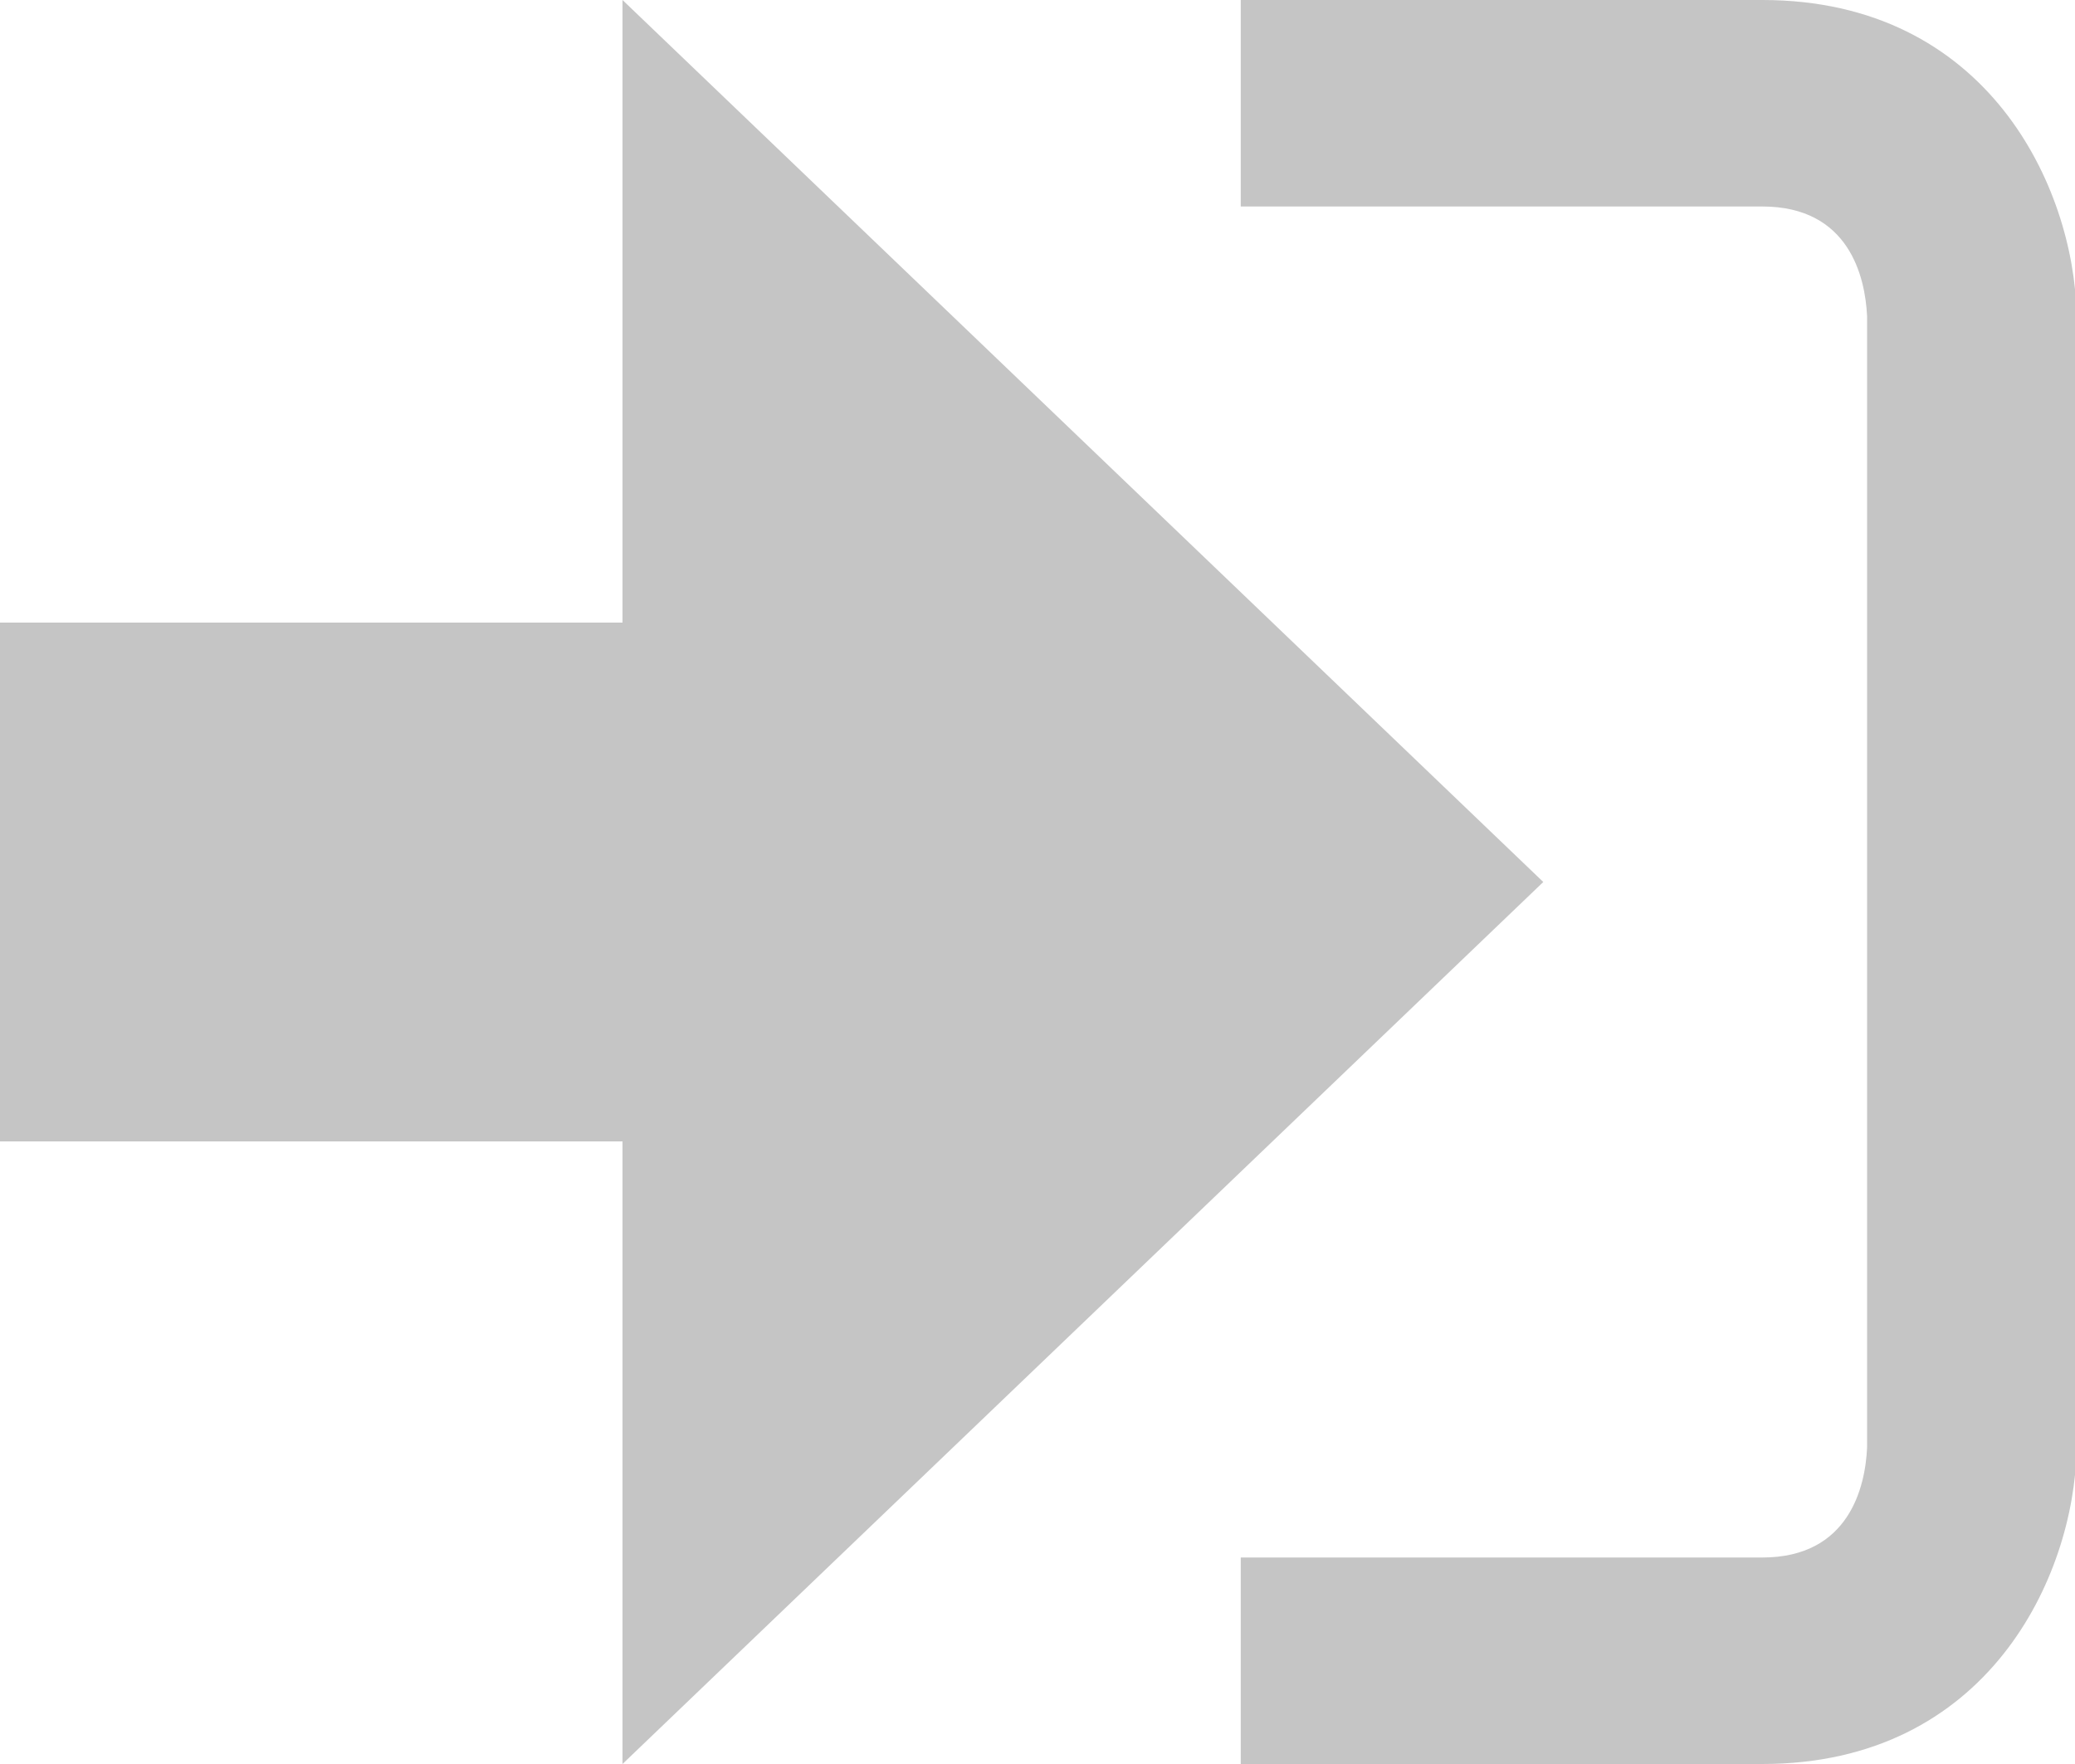
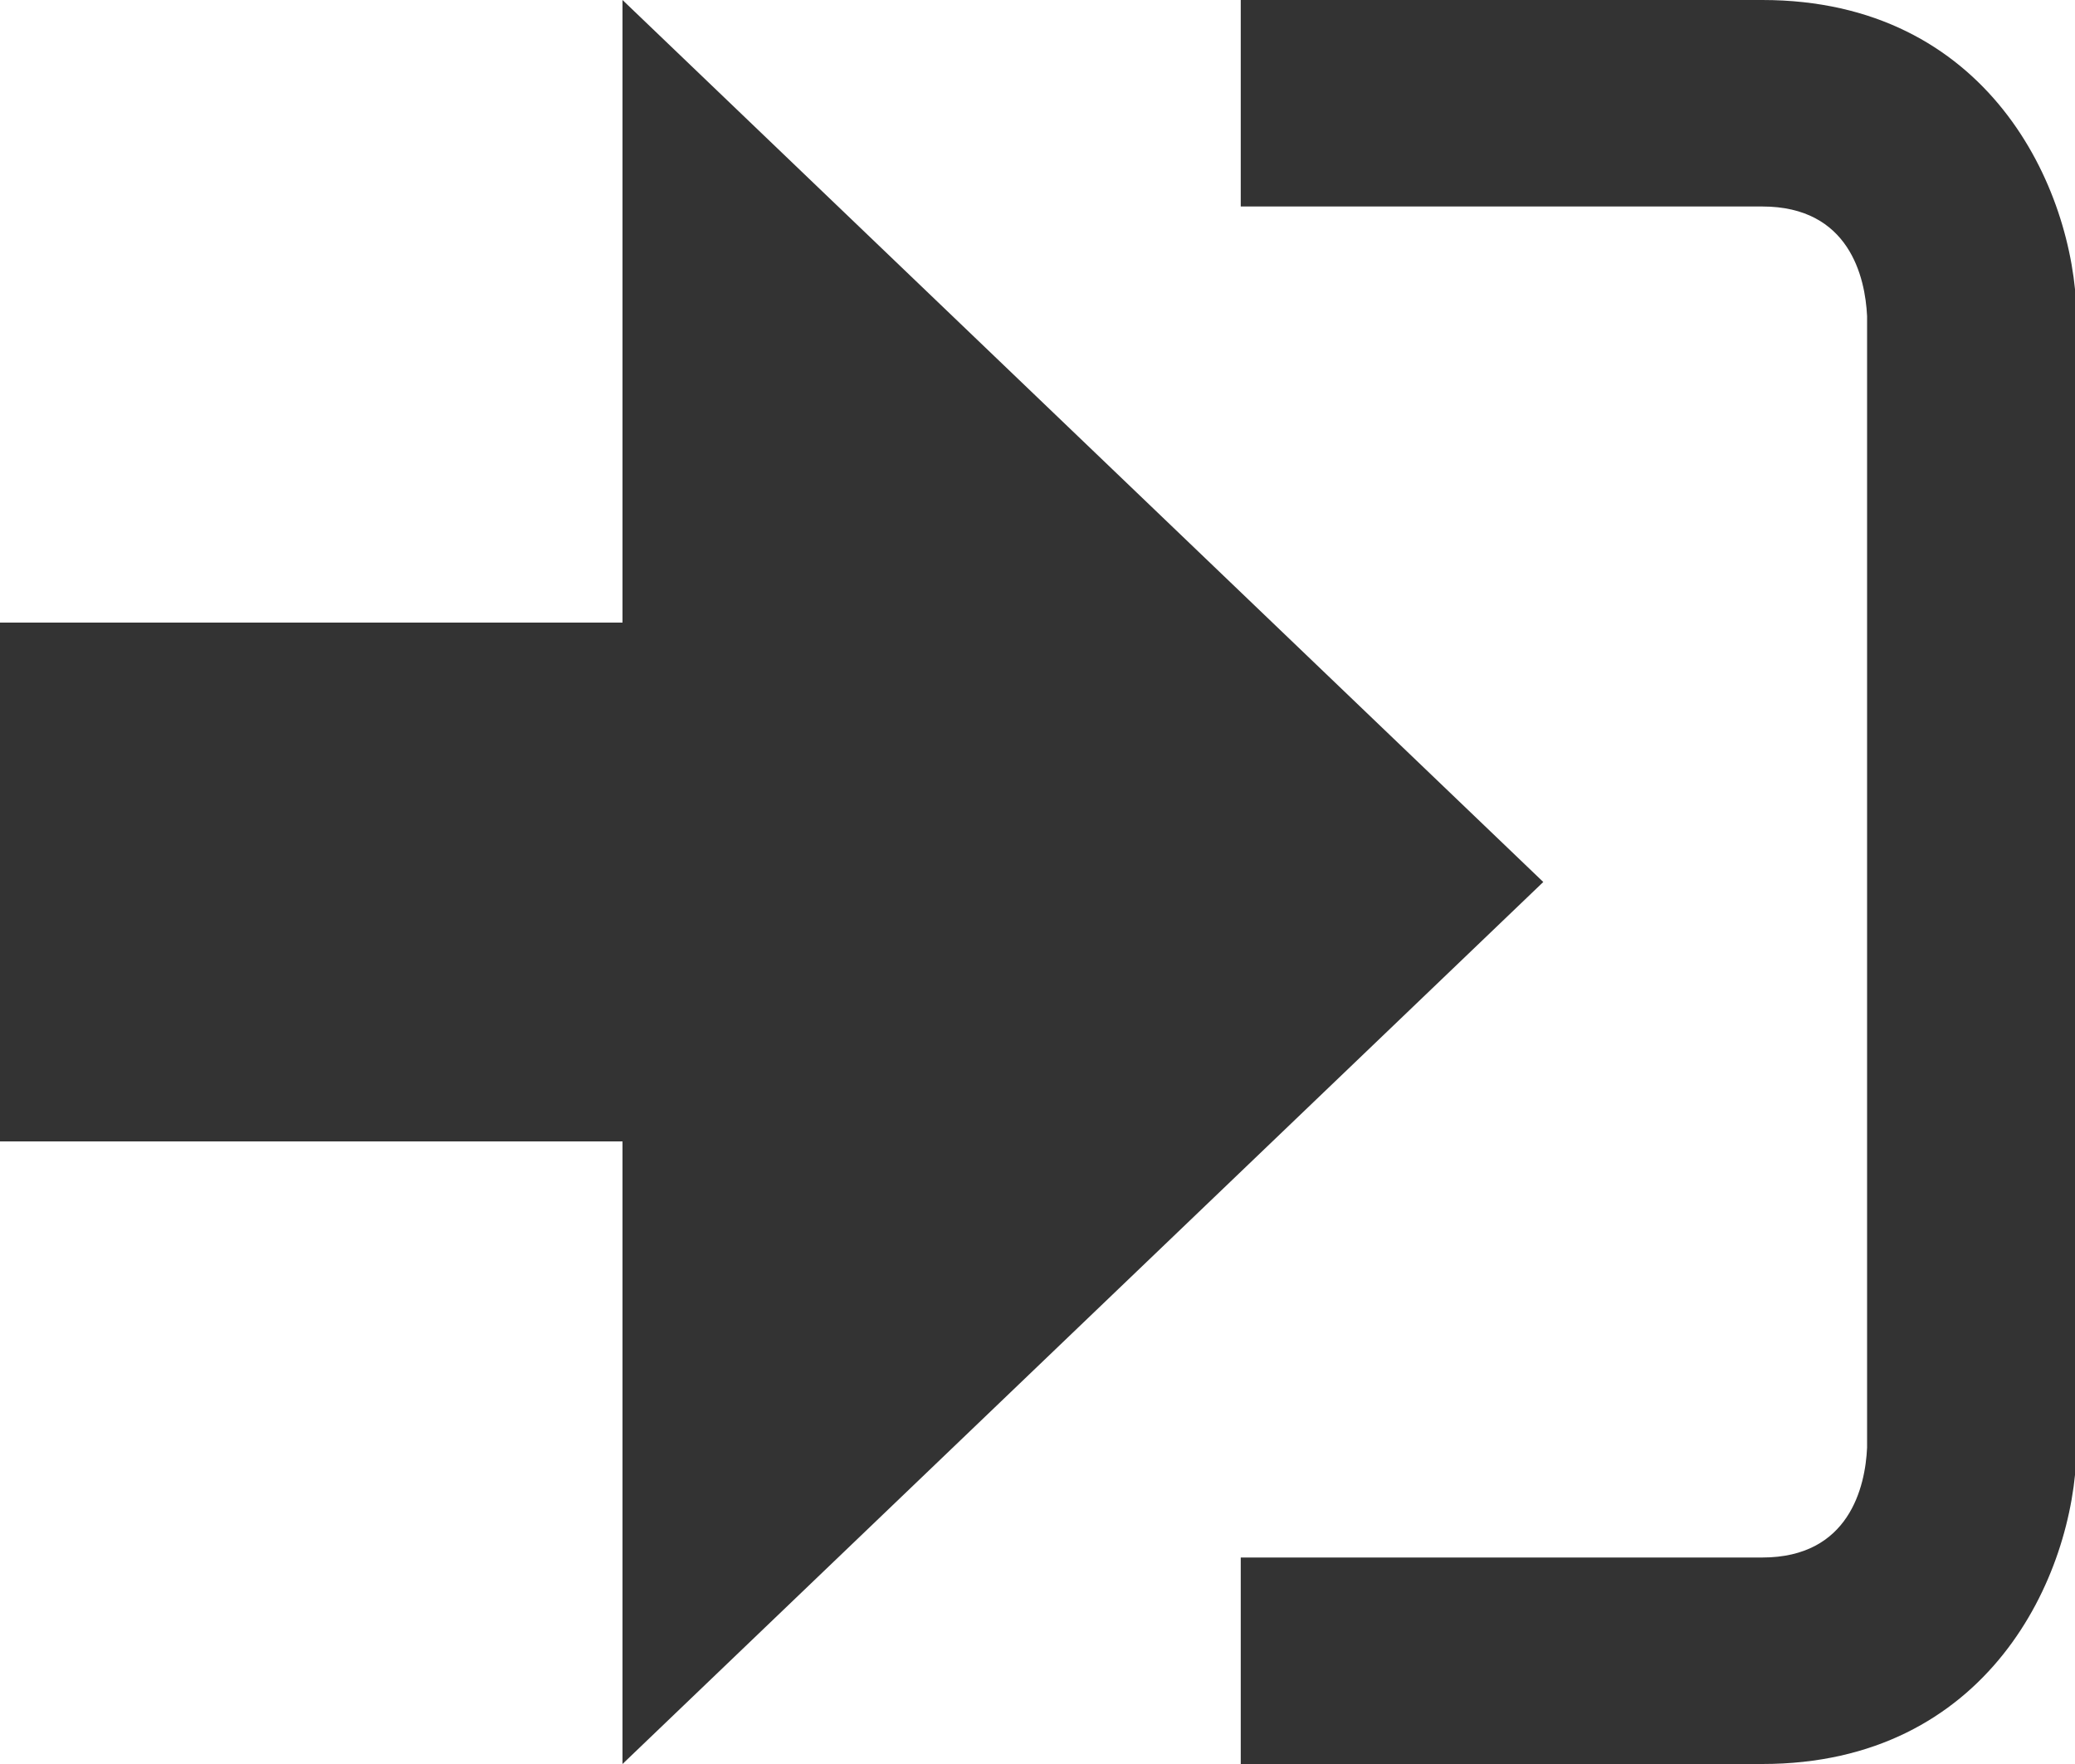
<svg xmlns="http://www.w3.org/2000/svg" width="20" height="17" viewBox="0 0 20 17">
-   <path fill="#c5c5c5" d="M14.875 8.5L6 0v6H0v5h6v6z" />
-   <path fill="#c5c5c5" d="M16.986 15.01h-5.027V17h5.027c2.178 0 3.004-1.81 3.029-3.026V3.028C19.99 1.811 19.164 0 16.986 0h-5.027v1.99h5.027c.839 0 .992.681 1.01 1.057v10.904c-.017.376-.171 1.059-1.01 1.059z" />
+   <path fill="#333" d="M14.875 8.5L6 0v6H0v5h6v6z" />
+   <path fill="#333" d="M16.986 15.01h-5.027V17h5.027c2.178 0 3.004-1.81 3.029-3.026V3.028C19.99 1.811 19.164 0 16.986 0h-5.027v1.99h5.027c.839 0 .992.681 1.01 1.057v10.904c-.017.376-.171 1.059-1.01 1.059z" />
</svg>
